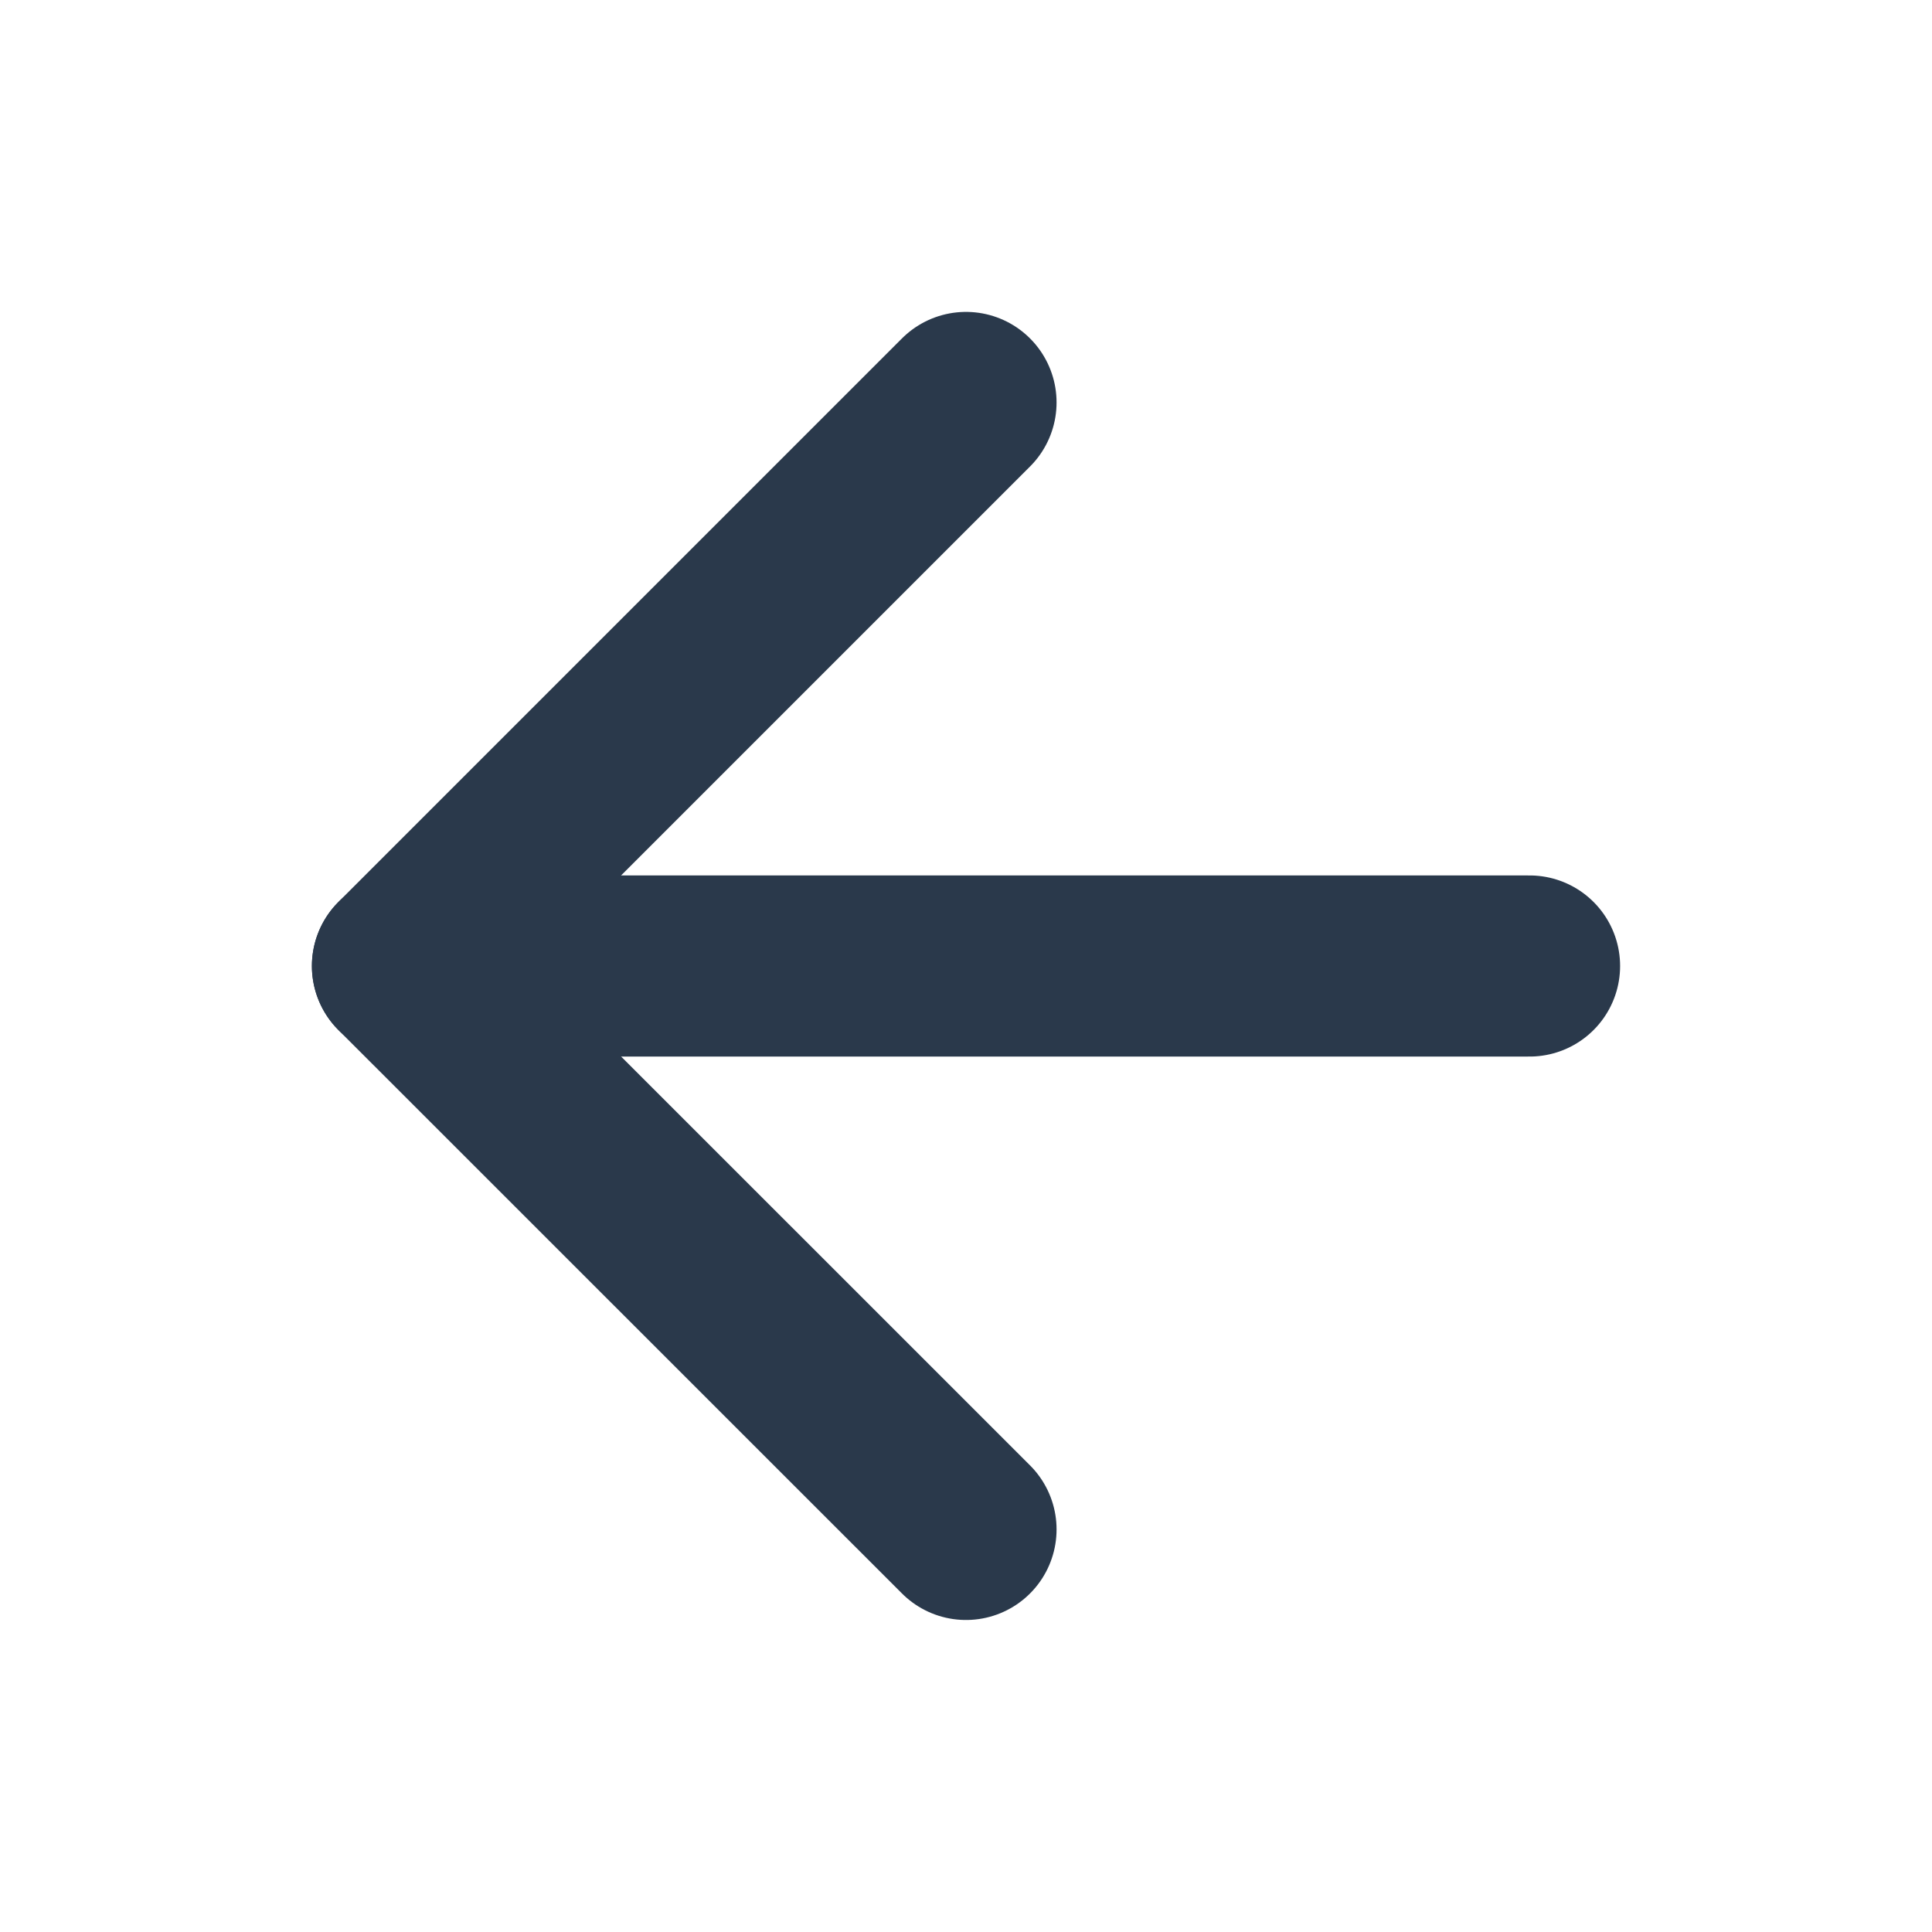
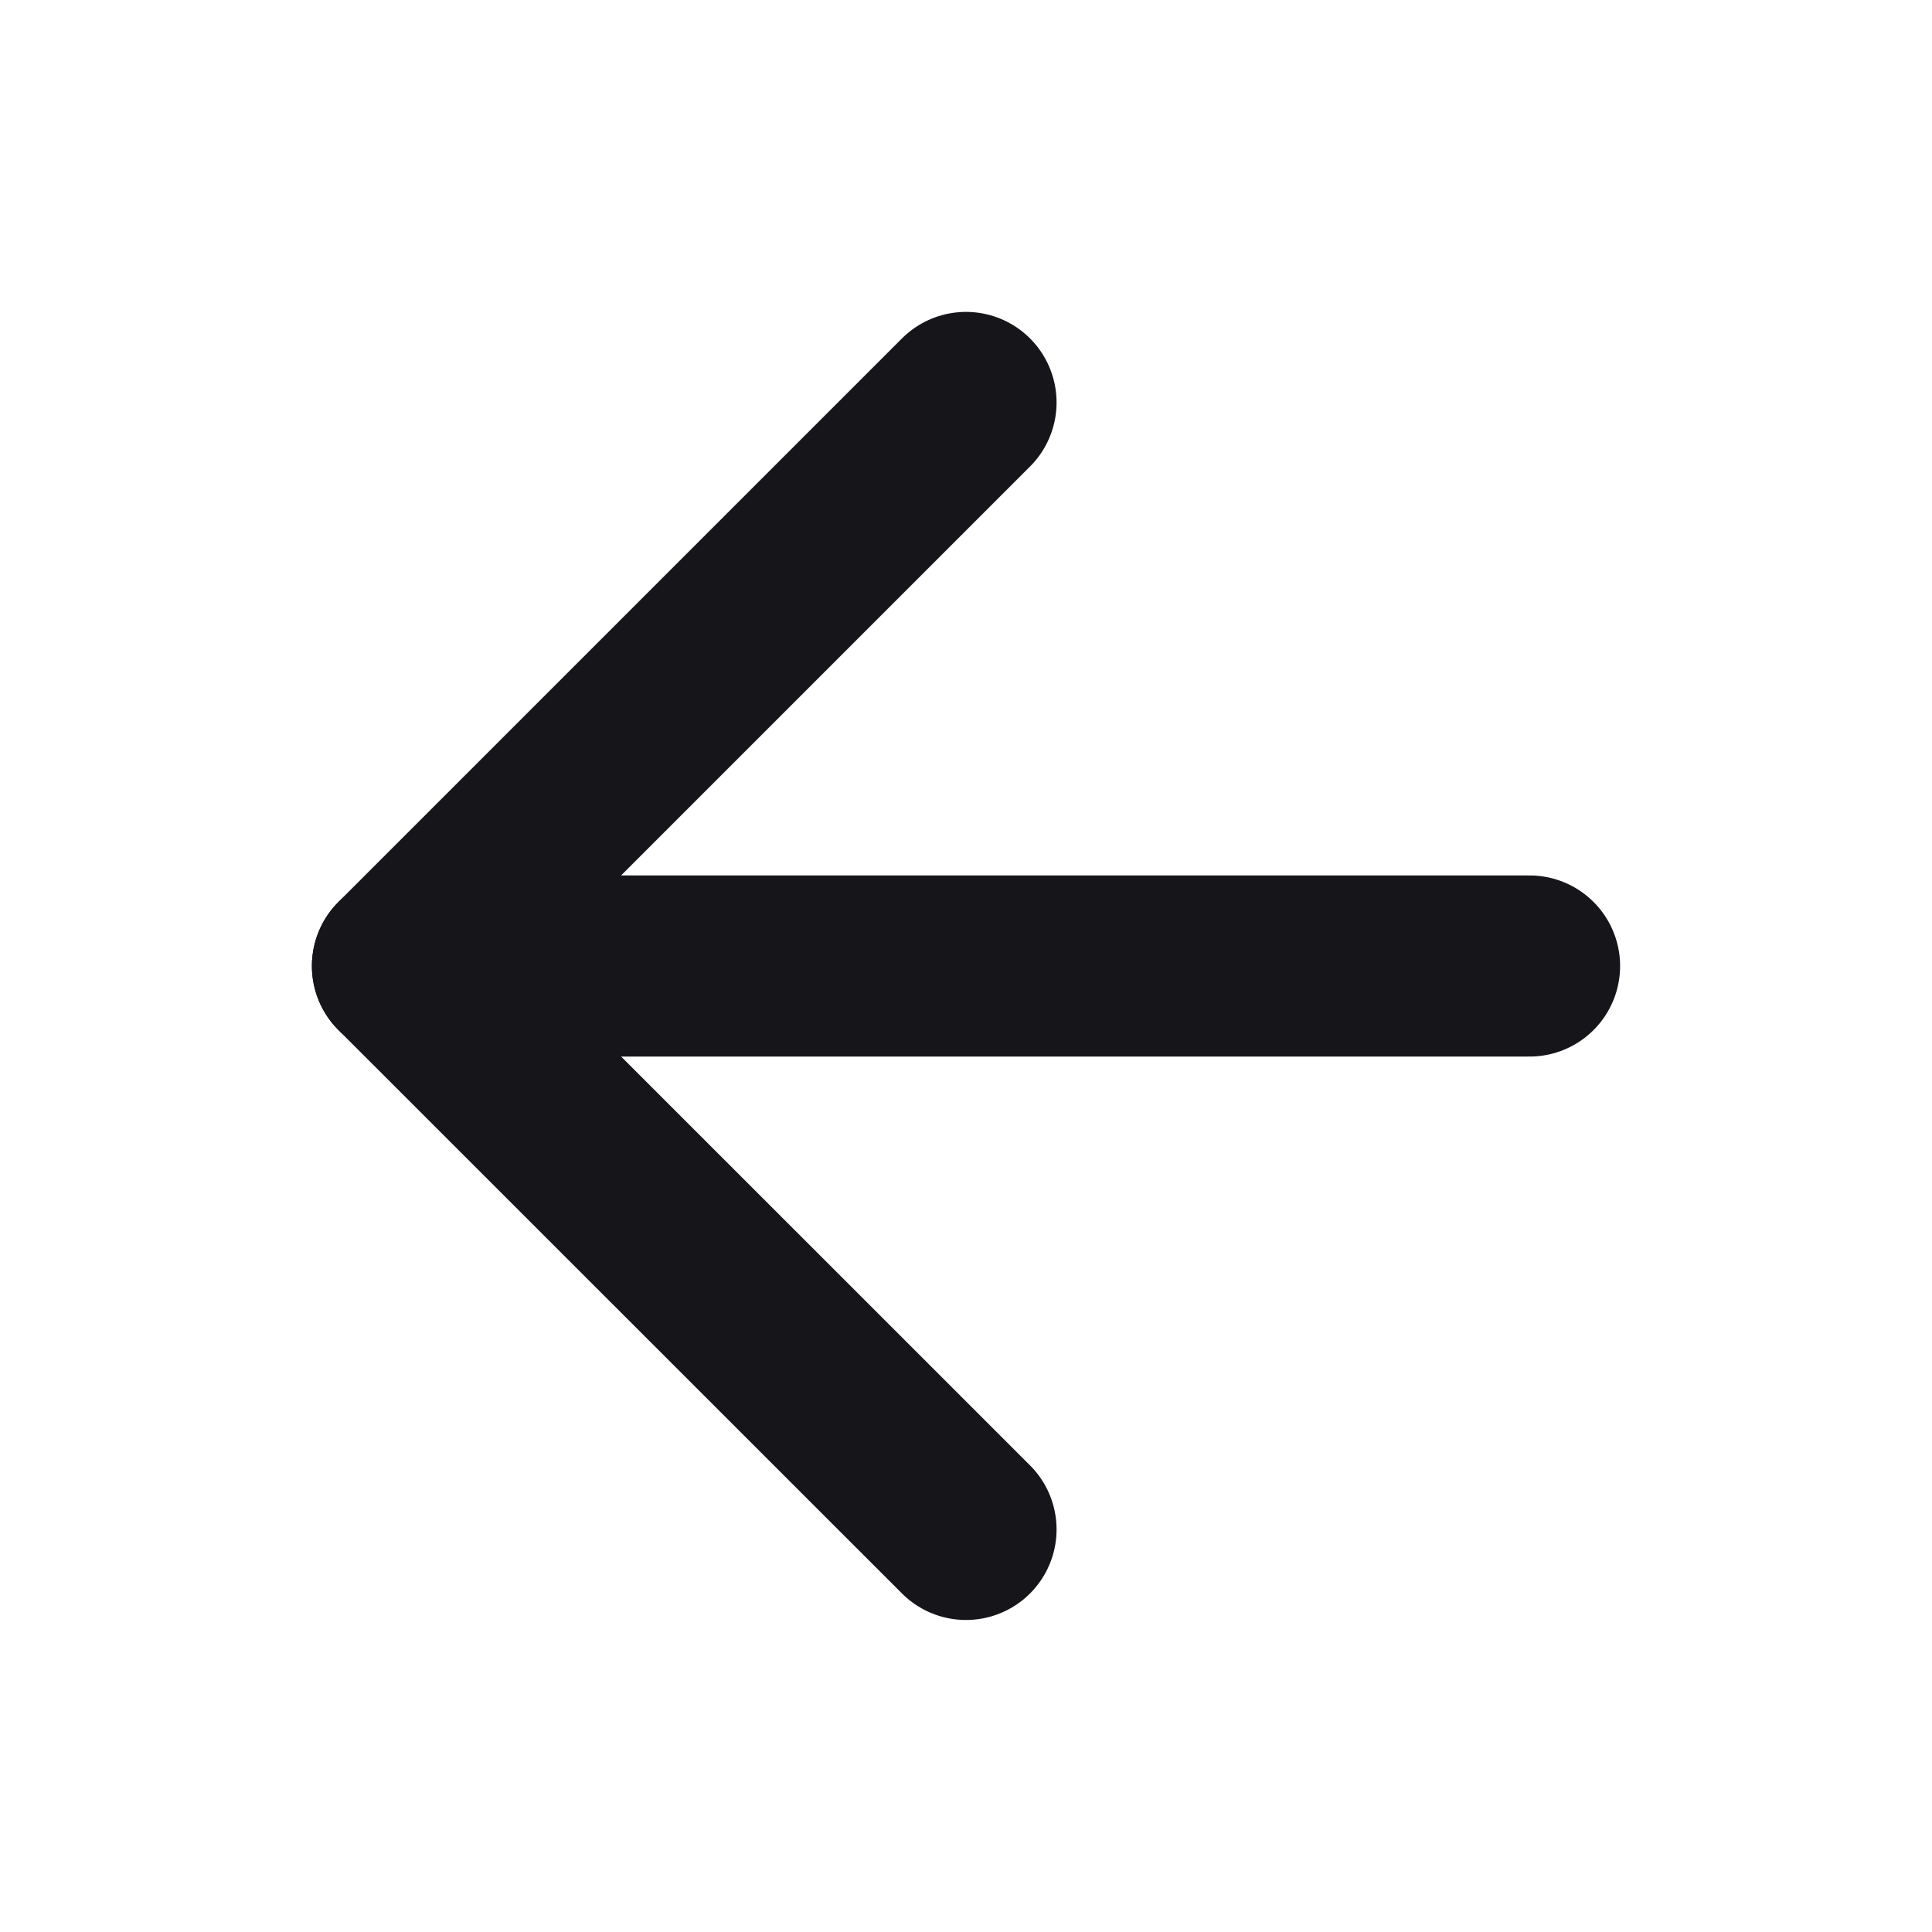
<svg xmlns="http://www.w3.org/2000/svg" width="16" height="16" viewBox="0 0 16 16" fill="none">
-   <path d="M12.667 8H3.333" stroke="#2A394B" stroke-width="1.5" stroke-linecap="round" stroke-linejoin="round" />
-   <path d="M8 12.666L3.333 8L8 3.333" stroke="#2A394B" stroke-width="1.5" stroke-linecap="round" stroke-linejoin="round" />
+   <path d="M12.667 8H3.333" stroke="#16161A" stroke-width="1.5" stroke-linecap="round" stroke-linejoin="round" />
+   <path d="M8 12.666L3.333 8L8 3.333" stroke="#16161A" stroke-width="1.5" stroke-linecap="round" stroke-linejoin="round" />
</svg>
